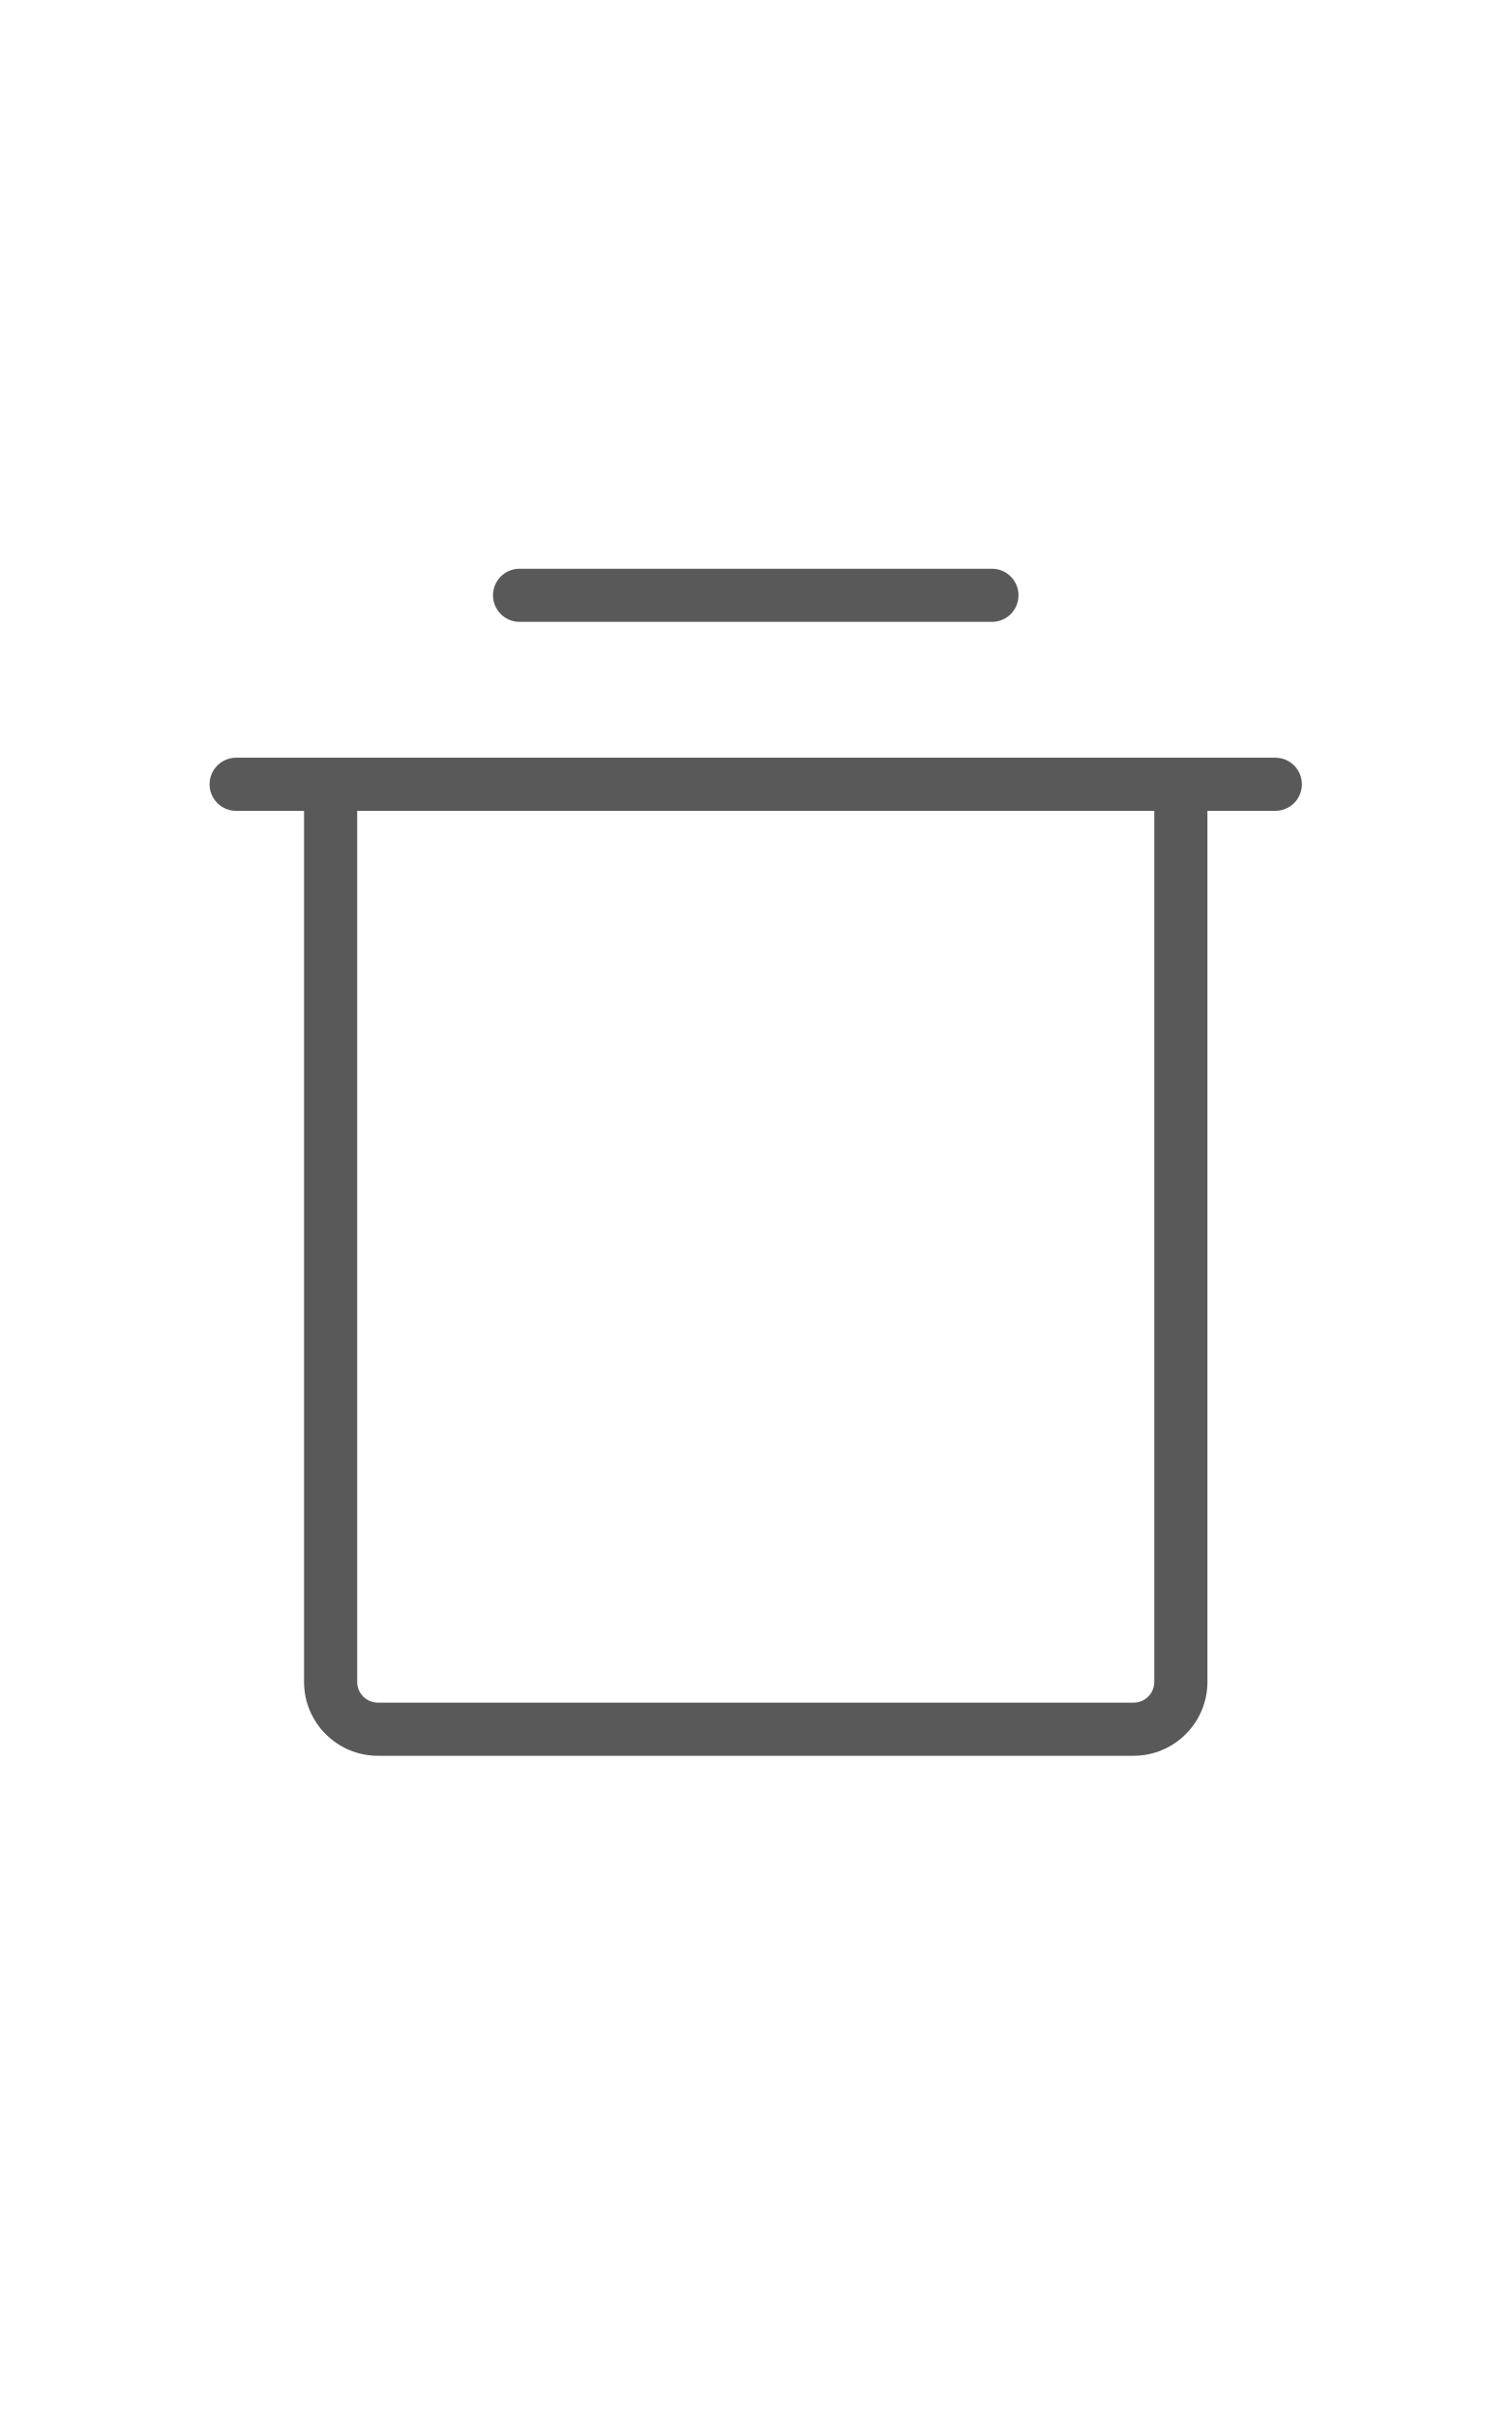
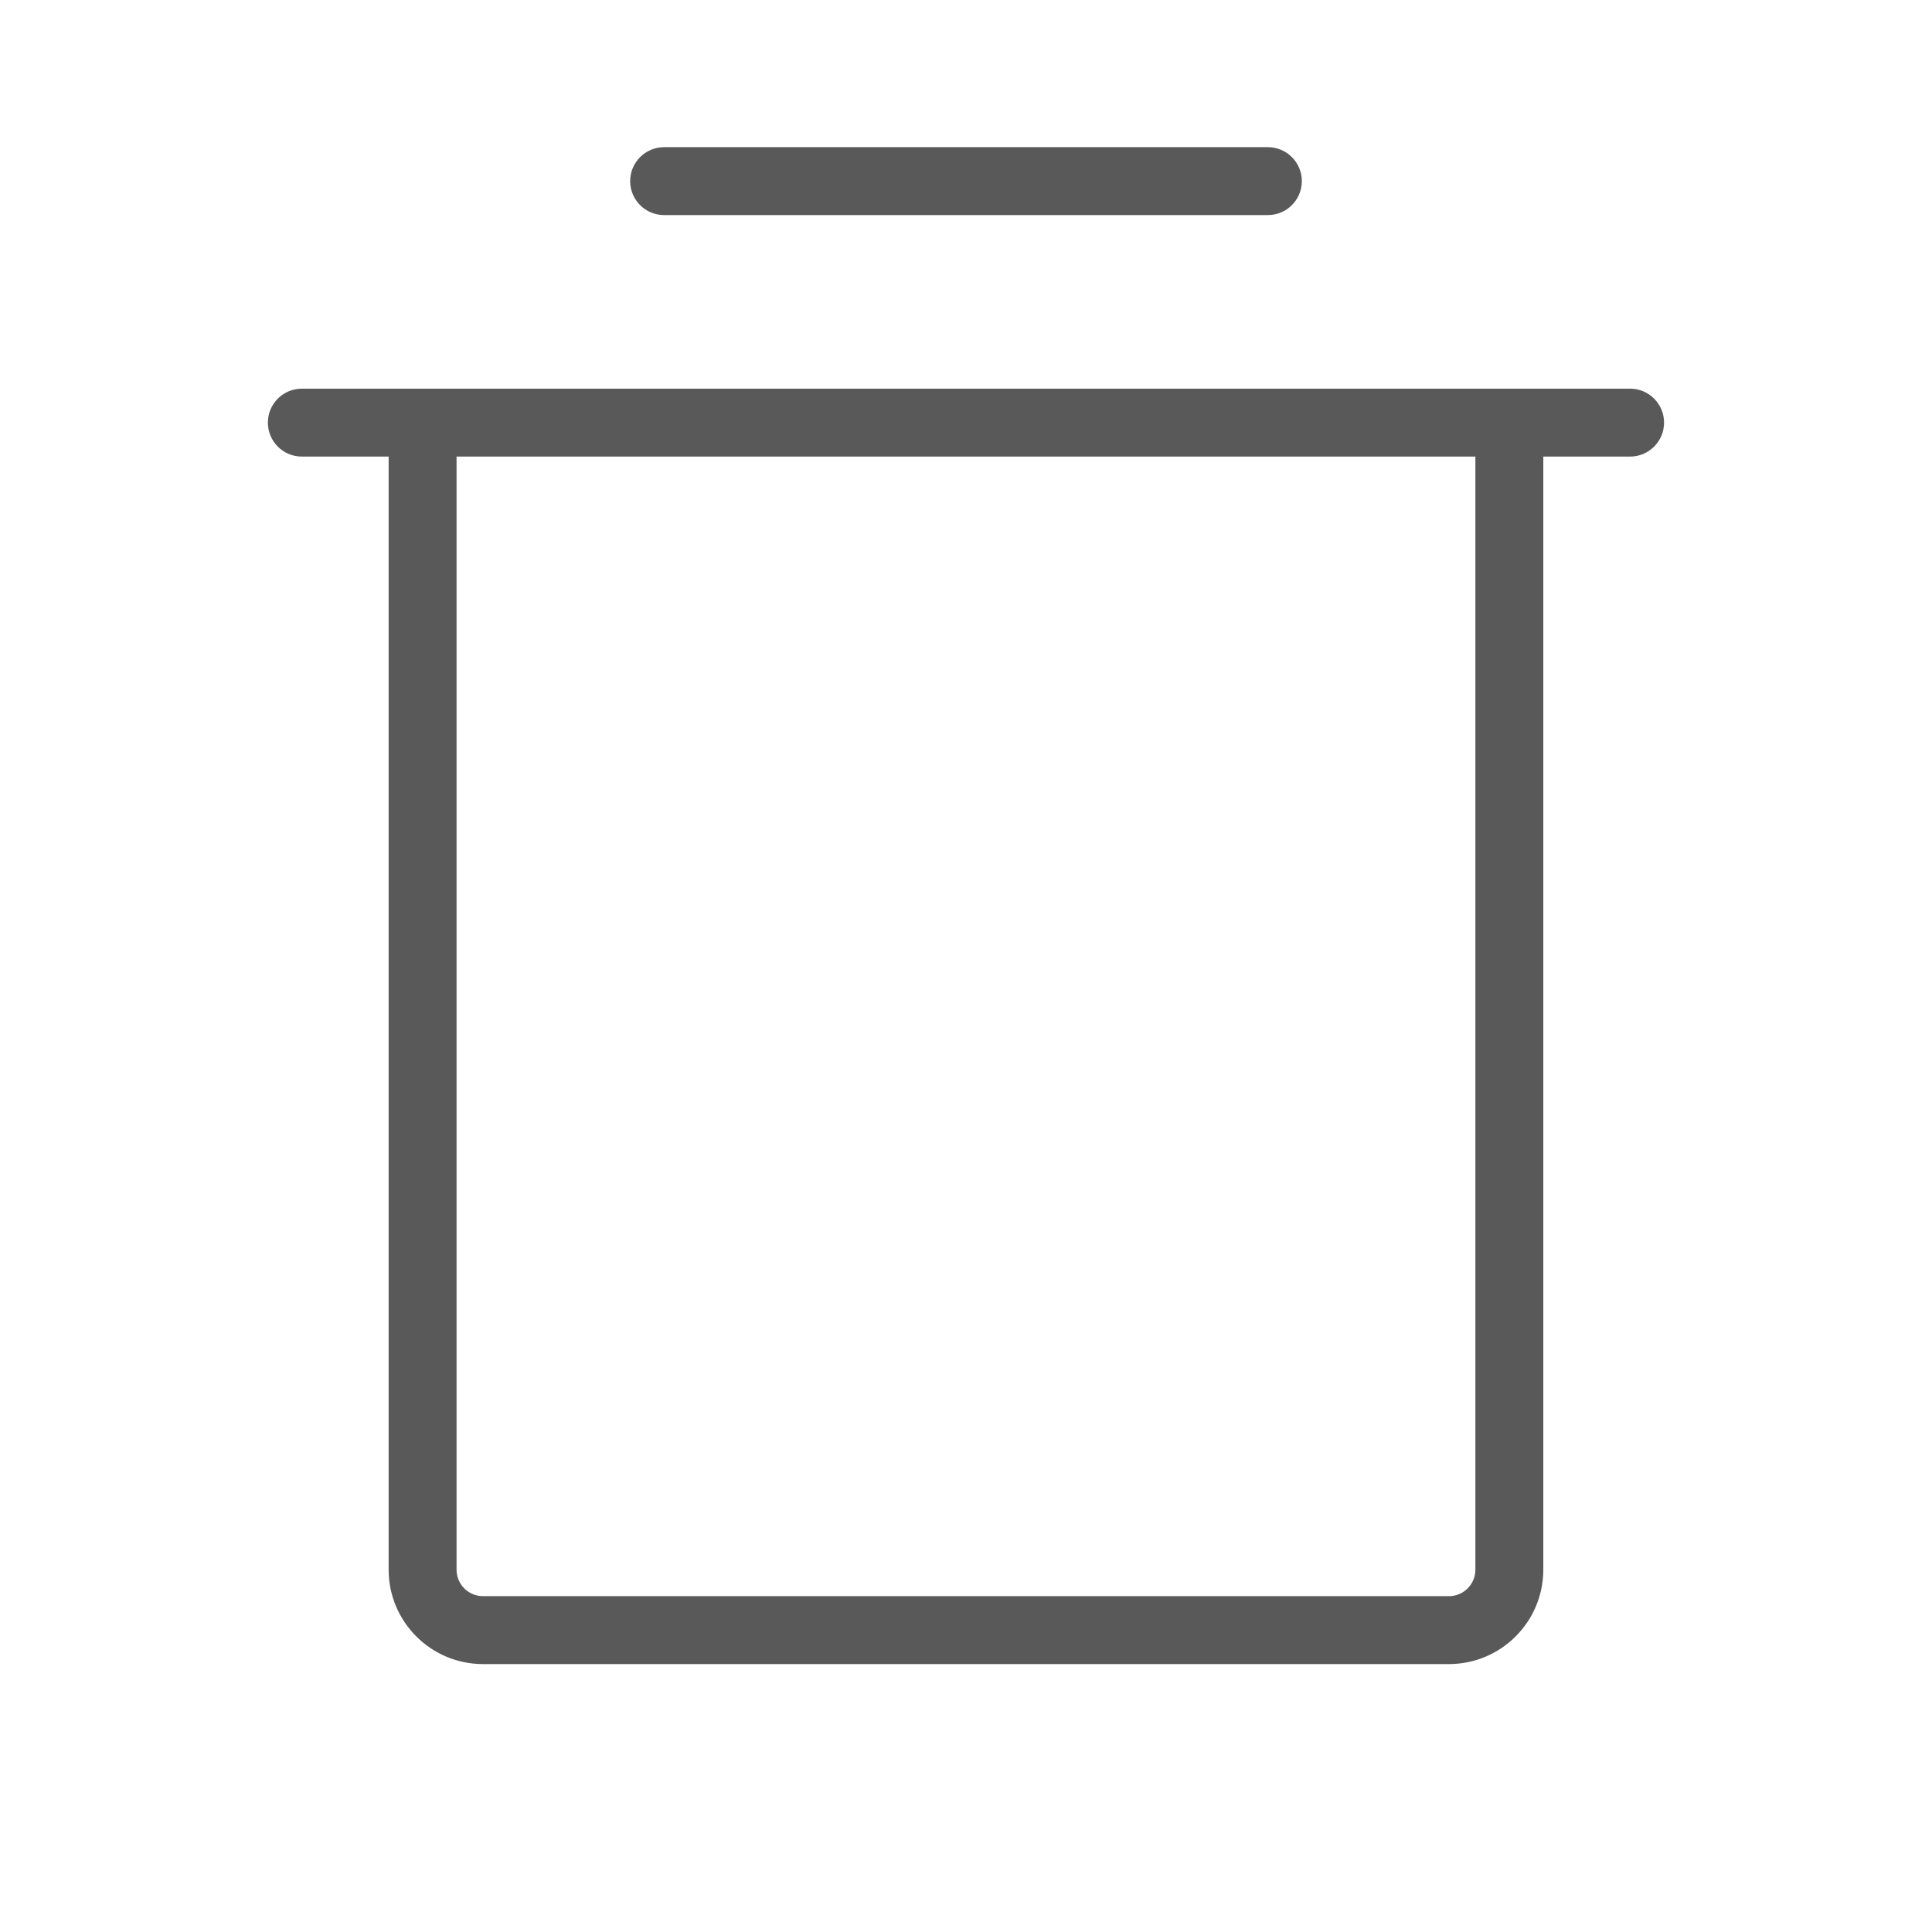
- <svg xmlns="http://www.w3.org/2000/svg" fill="#595959" width="500px" height="800px" viewBox="0 0 256 256" id="Flat">
+ <svg xmlns="http://www.w3.org/2000/svg" fill="#595959" width="1" height="1" viewBox="0 0 256 256" id="Flat">
  <path d="M215.996,52h-176a4,4,0,0,0,0,8h12V208a12.014,12.014,0,0,0,12,12h128a12.014,12.014,0,0,0,12-12V60h12a4,4,0,0,0,0-8Zm-20,156a4.005,4.005,0,0,1-4,4h-128a4.005,4.005,0,0,1-4-4V60h136ZM84,24a4,4,0,0,1,4-4h80a4,4,0,0,1,0,8H88A4,4,0,0,1,84,24Z" stroke="#595959" />
</svg>
